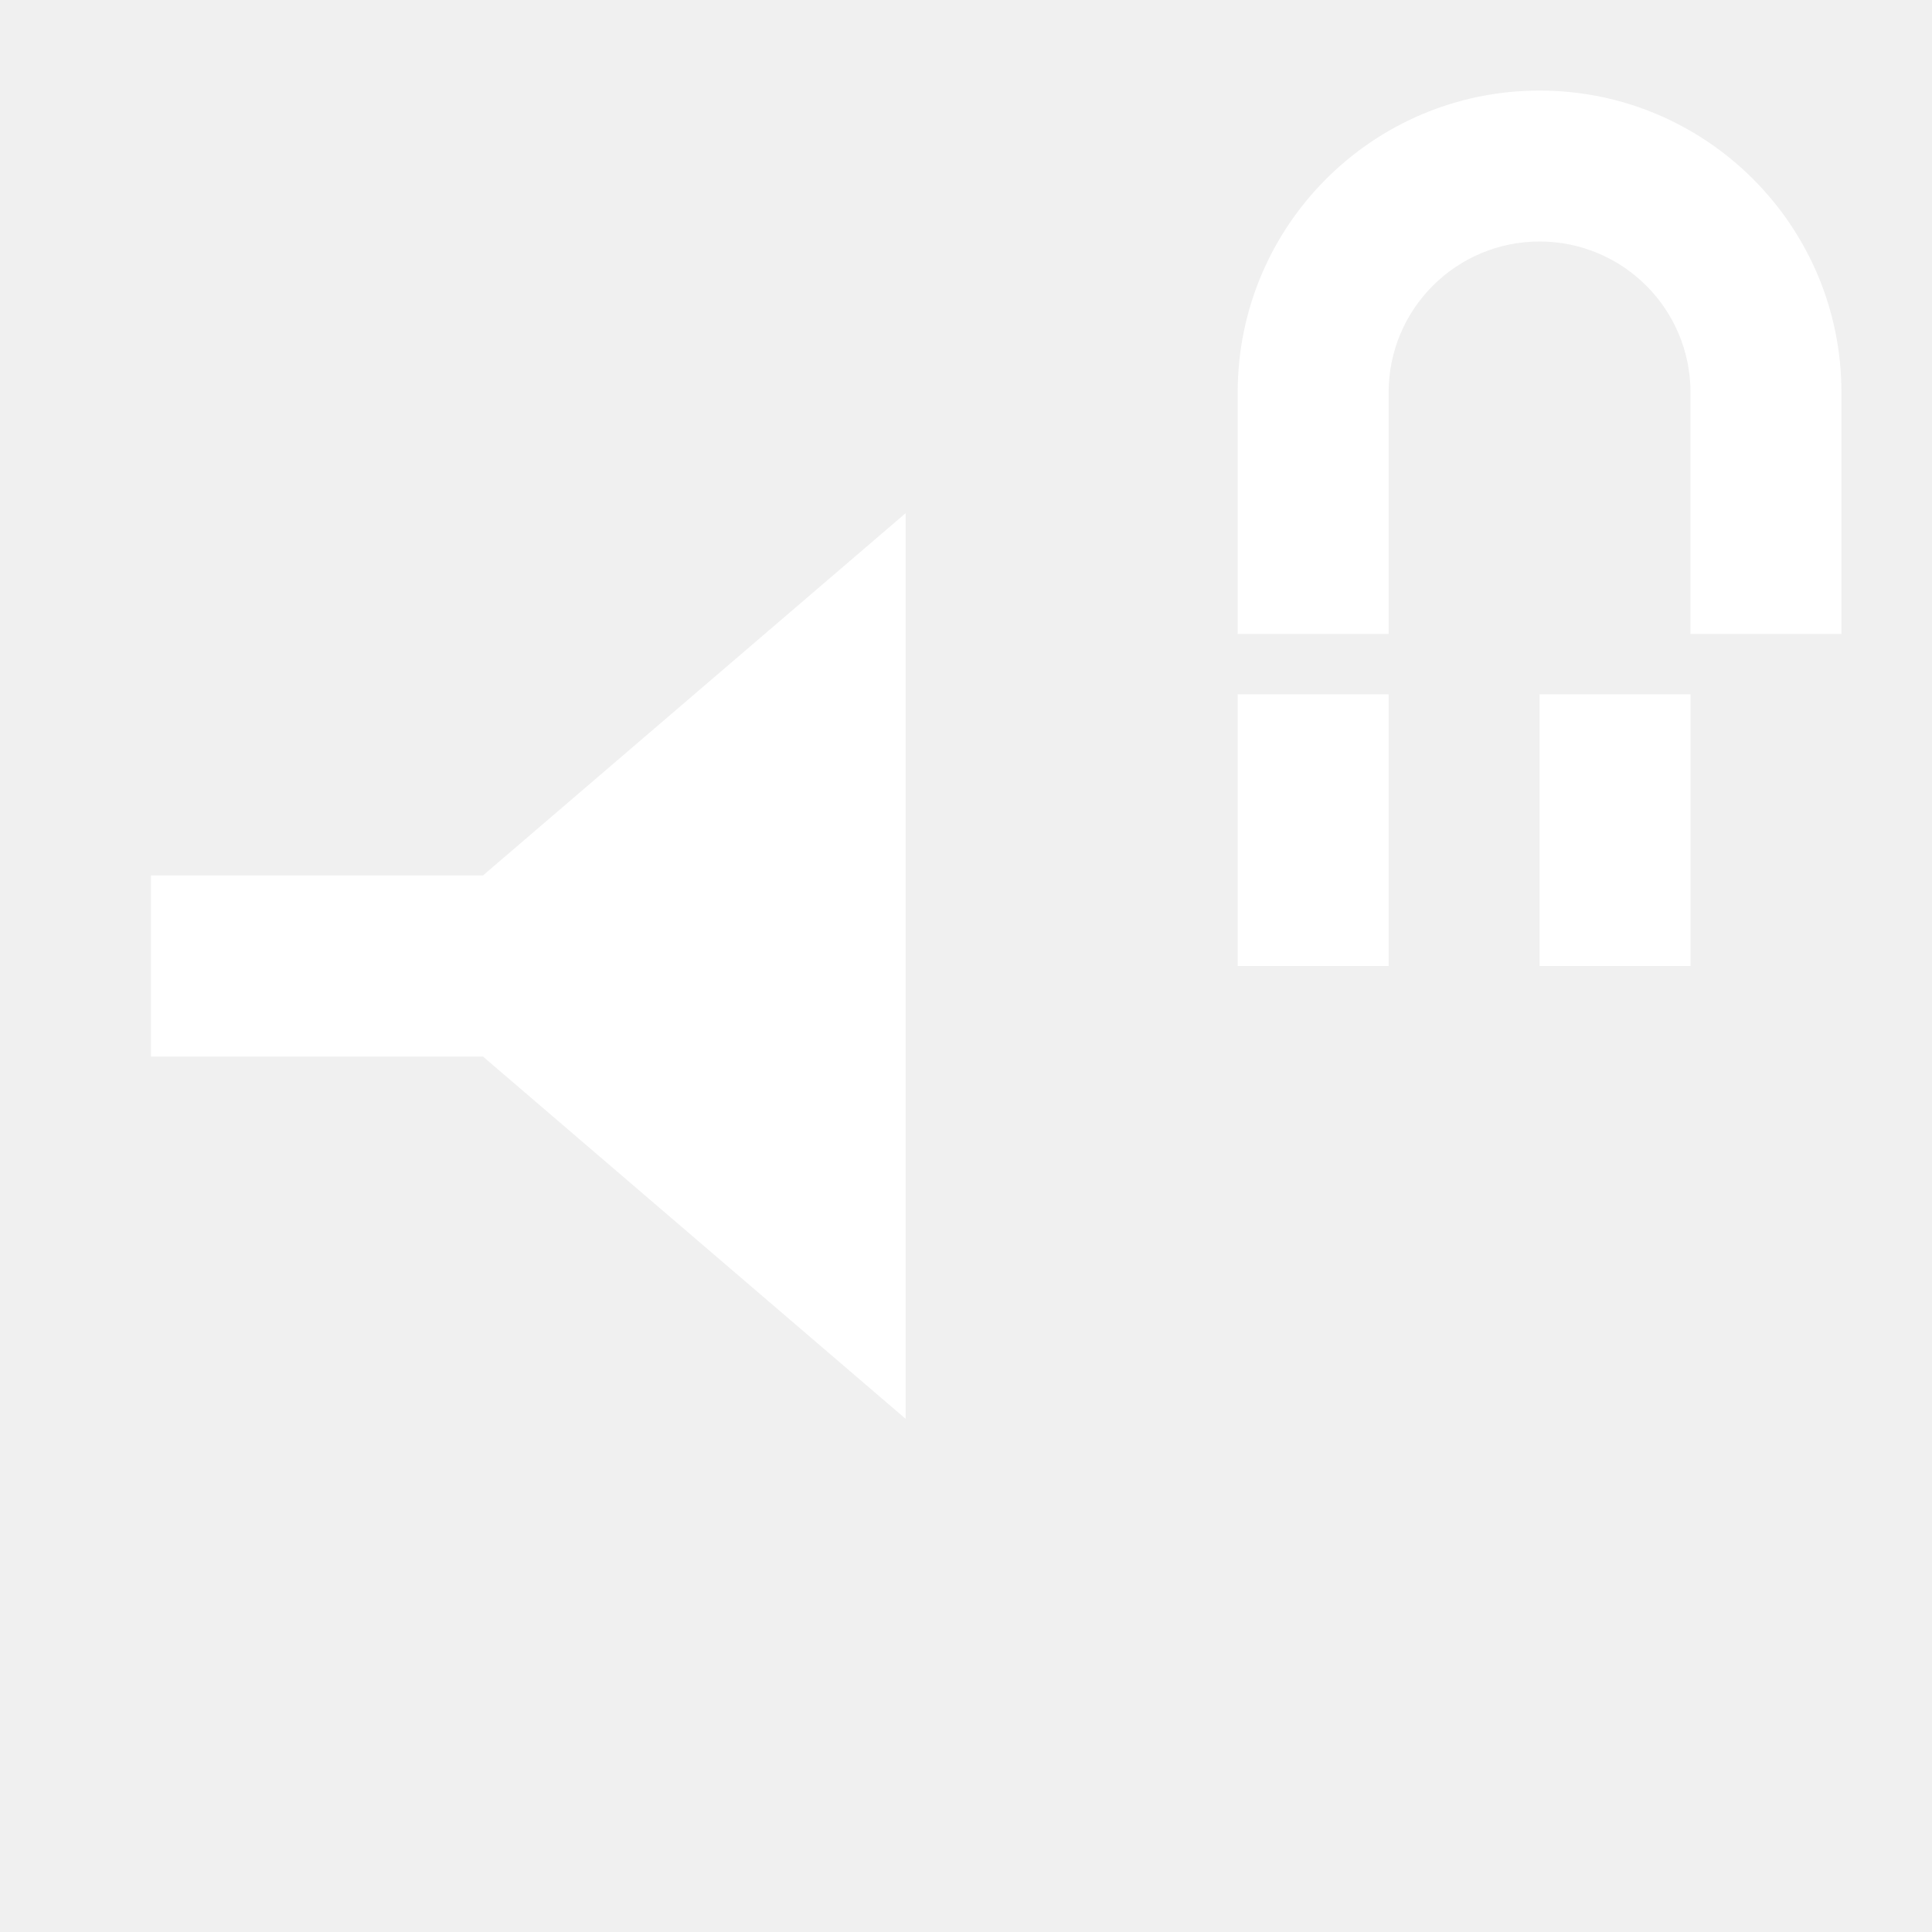
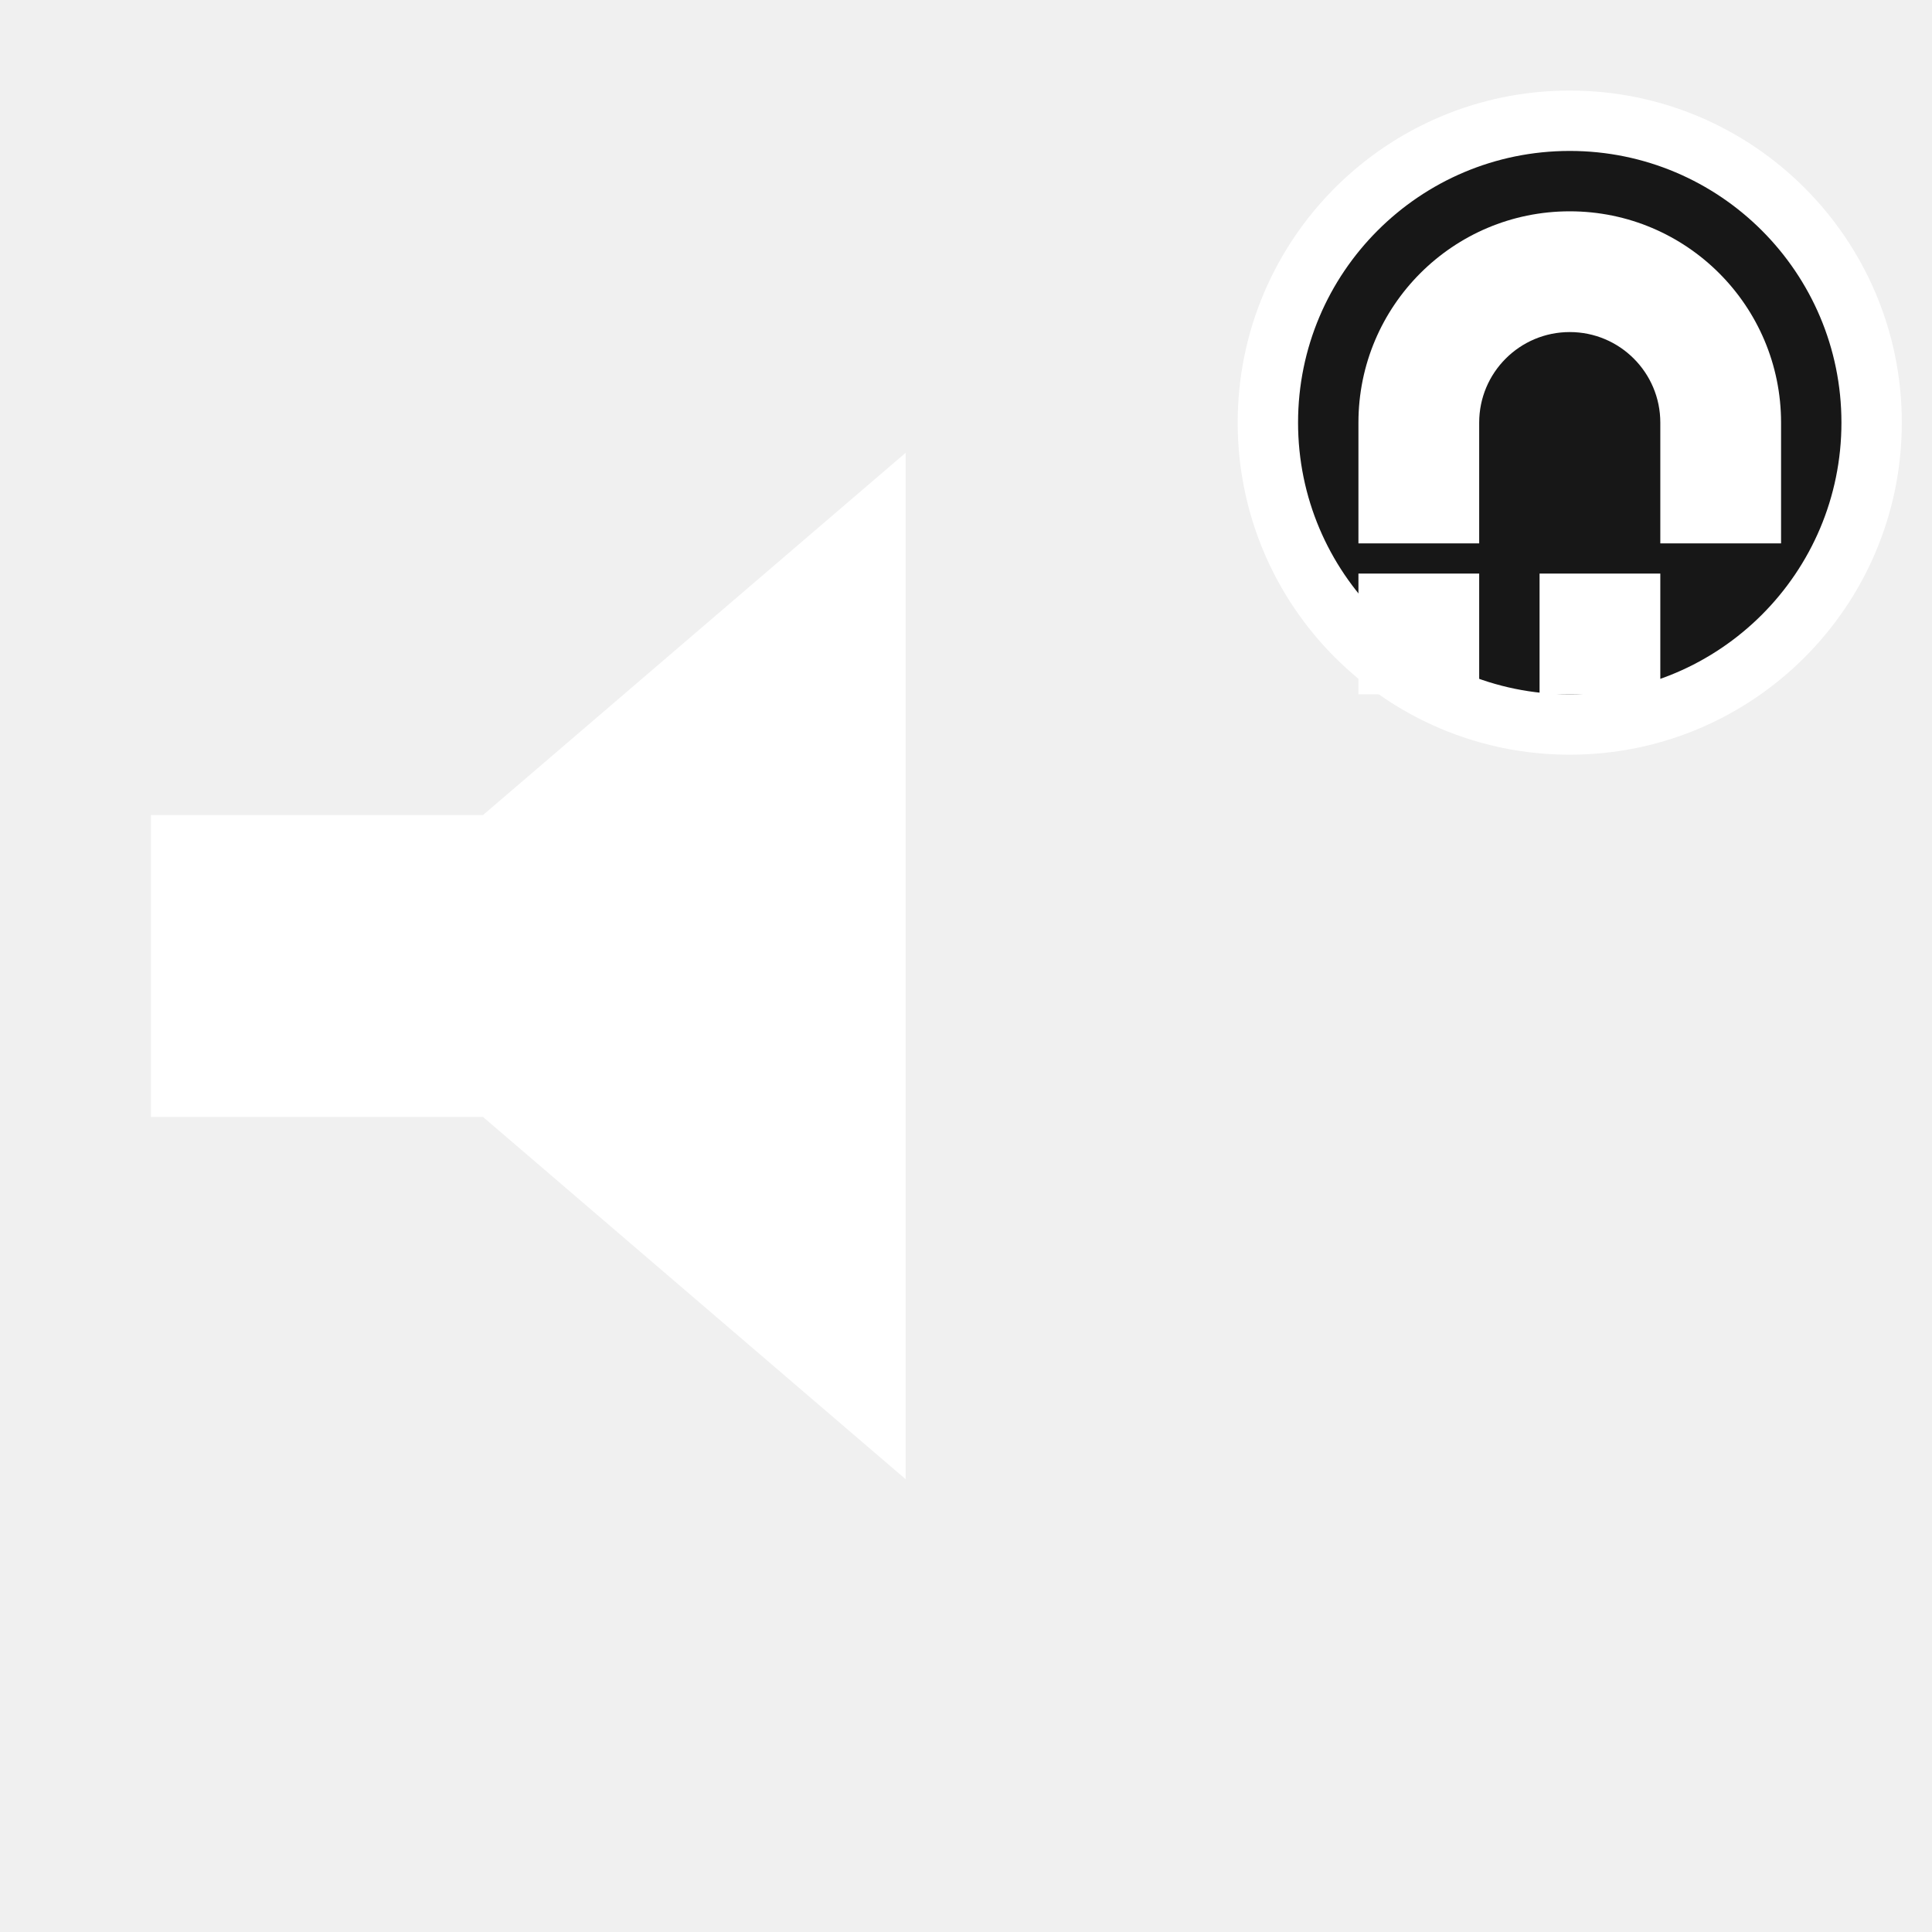
<svg xmlns="http://www.w3.org/2000/svg" viewBox="0 0 64 64">
-   <path fill="#fff" d="M5 29h11l14-12v30L16 35H5zm29-1a12 12 0 010 8 12 12 0 000-8m6-7a21 21 0 010 22 21 21 0 000-22" />
-   <path fill="#fff" d="M51 3a10 10 0 00-10 10v8h5v-8a5 5 0 0110 0v8h5v-8A10 10 0 0051 3zm-10 20h5v9h-5zm10 0h5v9h-5z" />
+   <path fill="#fff" d="M5 27h11l14-12v34L16 37H5zm29 1a12 12 0 010 8 12 12 0 000-8m6-7a21 21 0 010 22 21 21 0 000-22" />
+   <circle cx="52" cy="14" r="10" fill="#171717" stroke="#fff" stroke-width="2" />
+   <path fill="#fff" d="M52 7a7 7 0 00-7 7v4h4v-4a3 3 0 016 0v4h4v-4a7 7 0 00-7-7zm-7 12h4v4h-4zm6 0h4v4h-4z" />
</svg>
